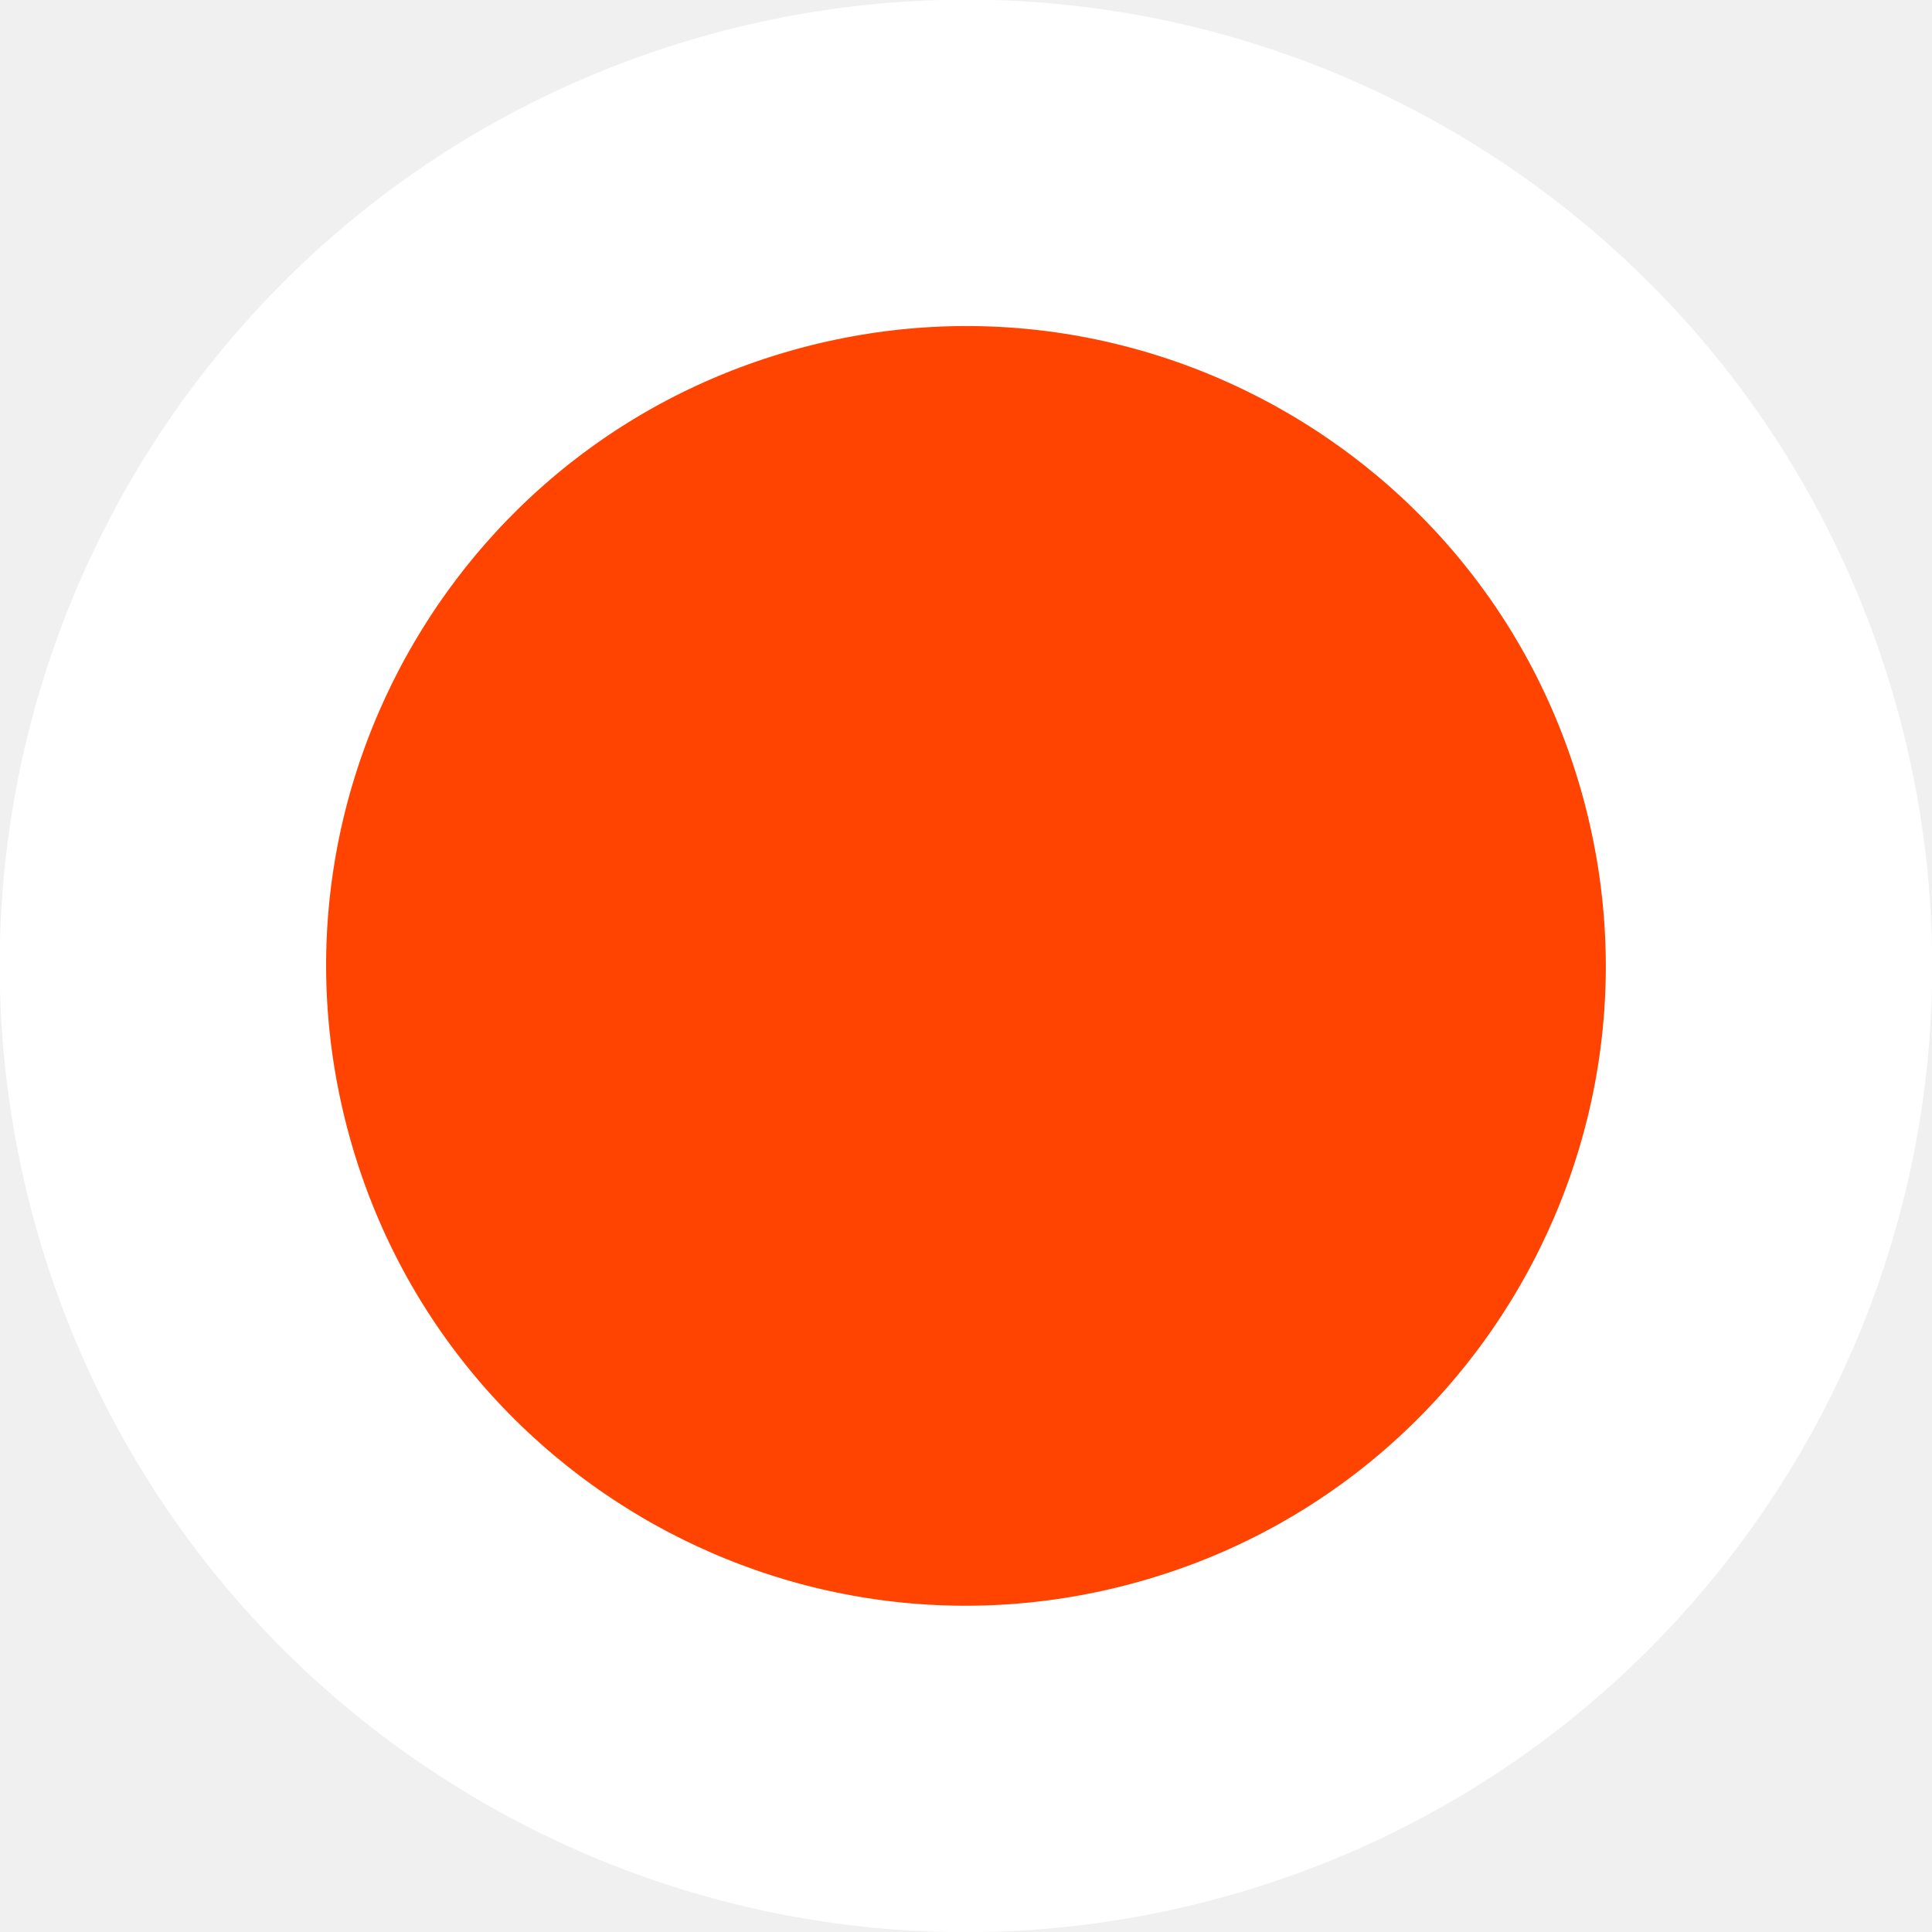
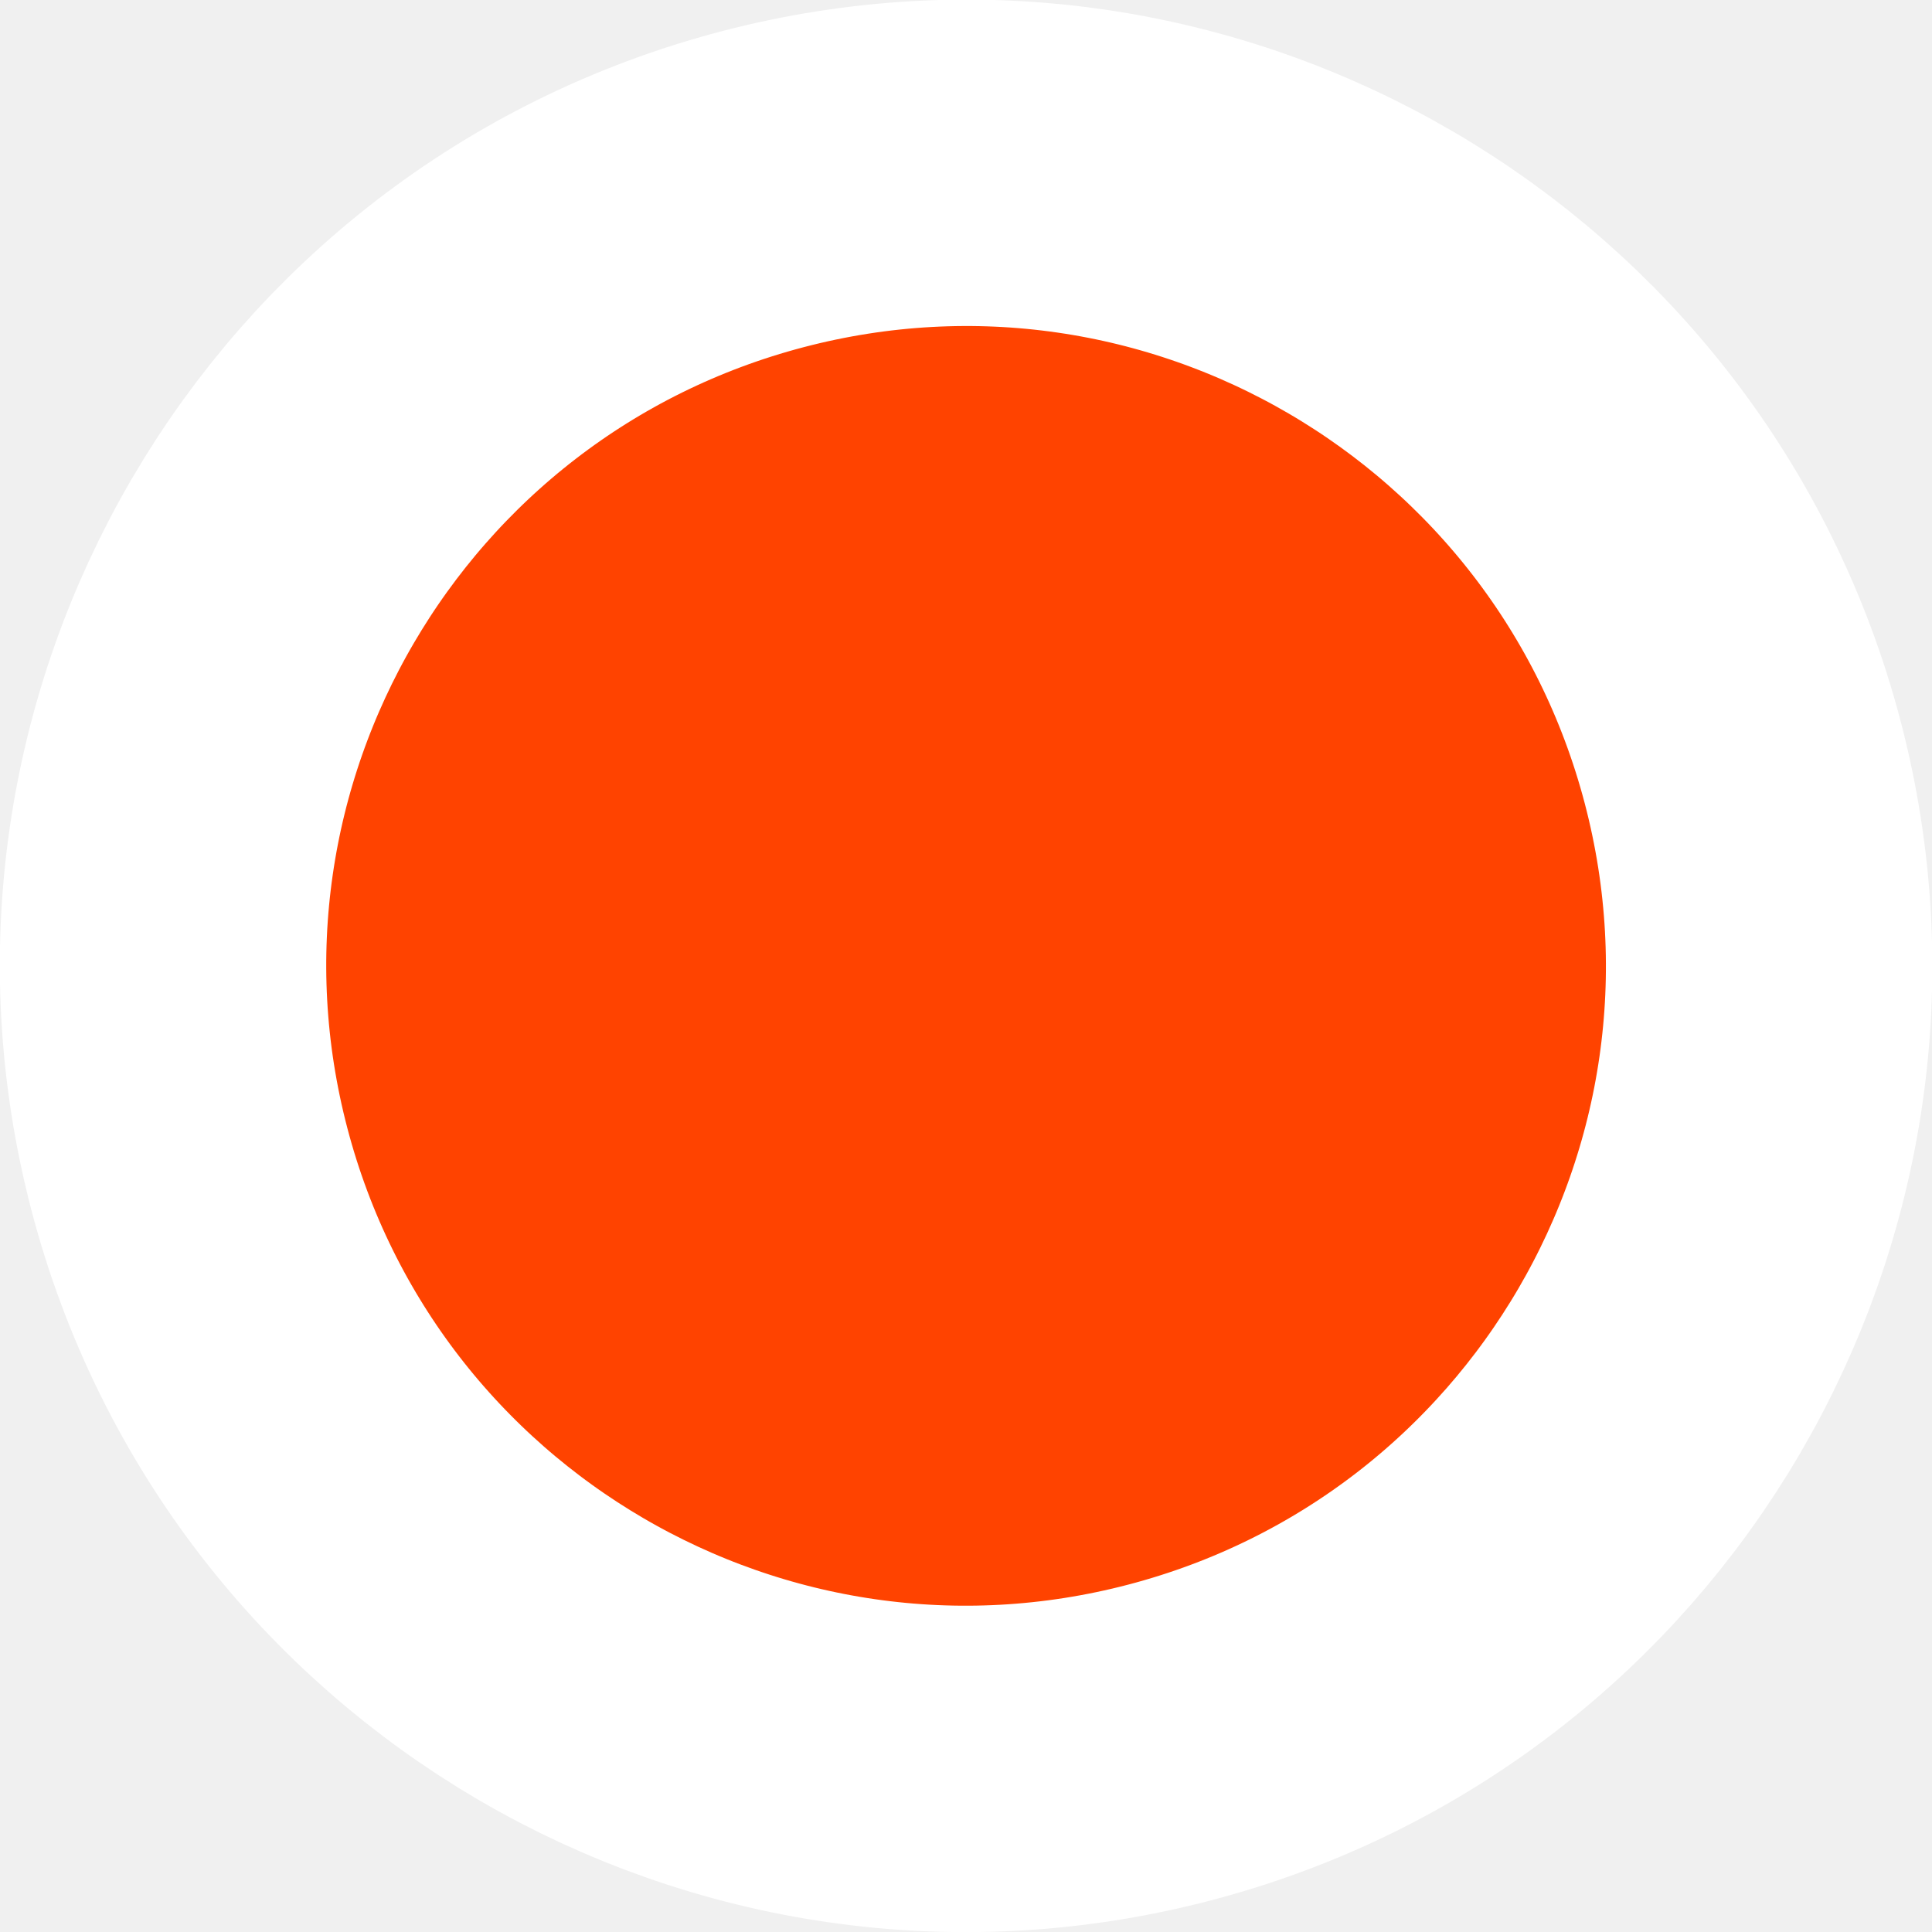
- <svg xmlns="http://www.w3.org/2000/svg" width="17.757" height="17.757" fill="none" version="1.1" viewBox="0 0 17.757 17.757">
-   <circle transform="rotate(255.29)" cx="-10.841" cy="6.333" r="7.379" fill="#ff4300" stroke="#fff" stroke-width="3" />
+ <svg xmlns="http://www.w3.org/2000/svg" width="17.757" height="17.757" fill="none">
+   <circle transform="rotate(255.29)" cx="-10.841" cy="6.334" r="7.379" fill="#ff4300" stroke="#fff" stroke-width="3" />
</svg>
